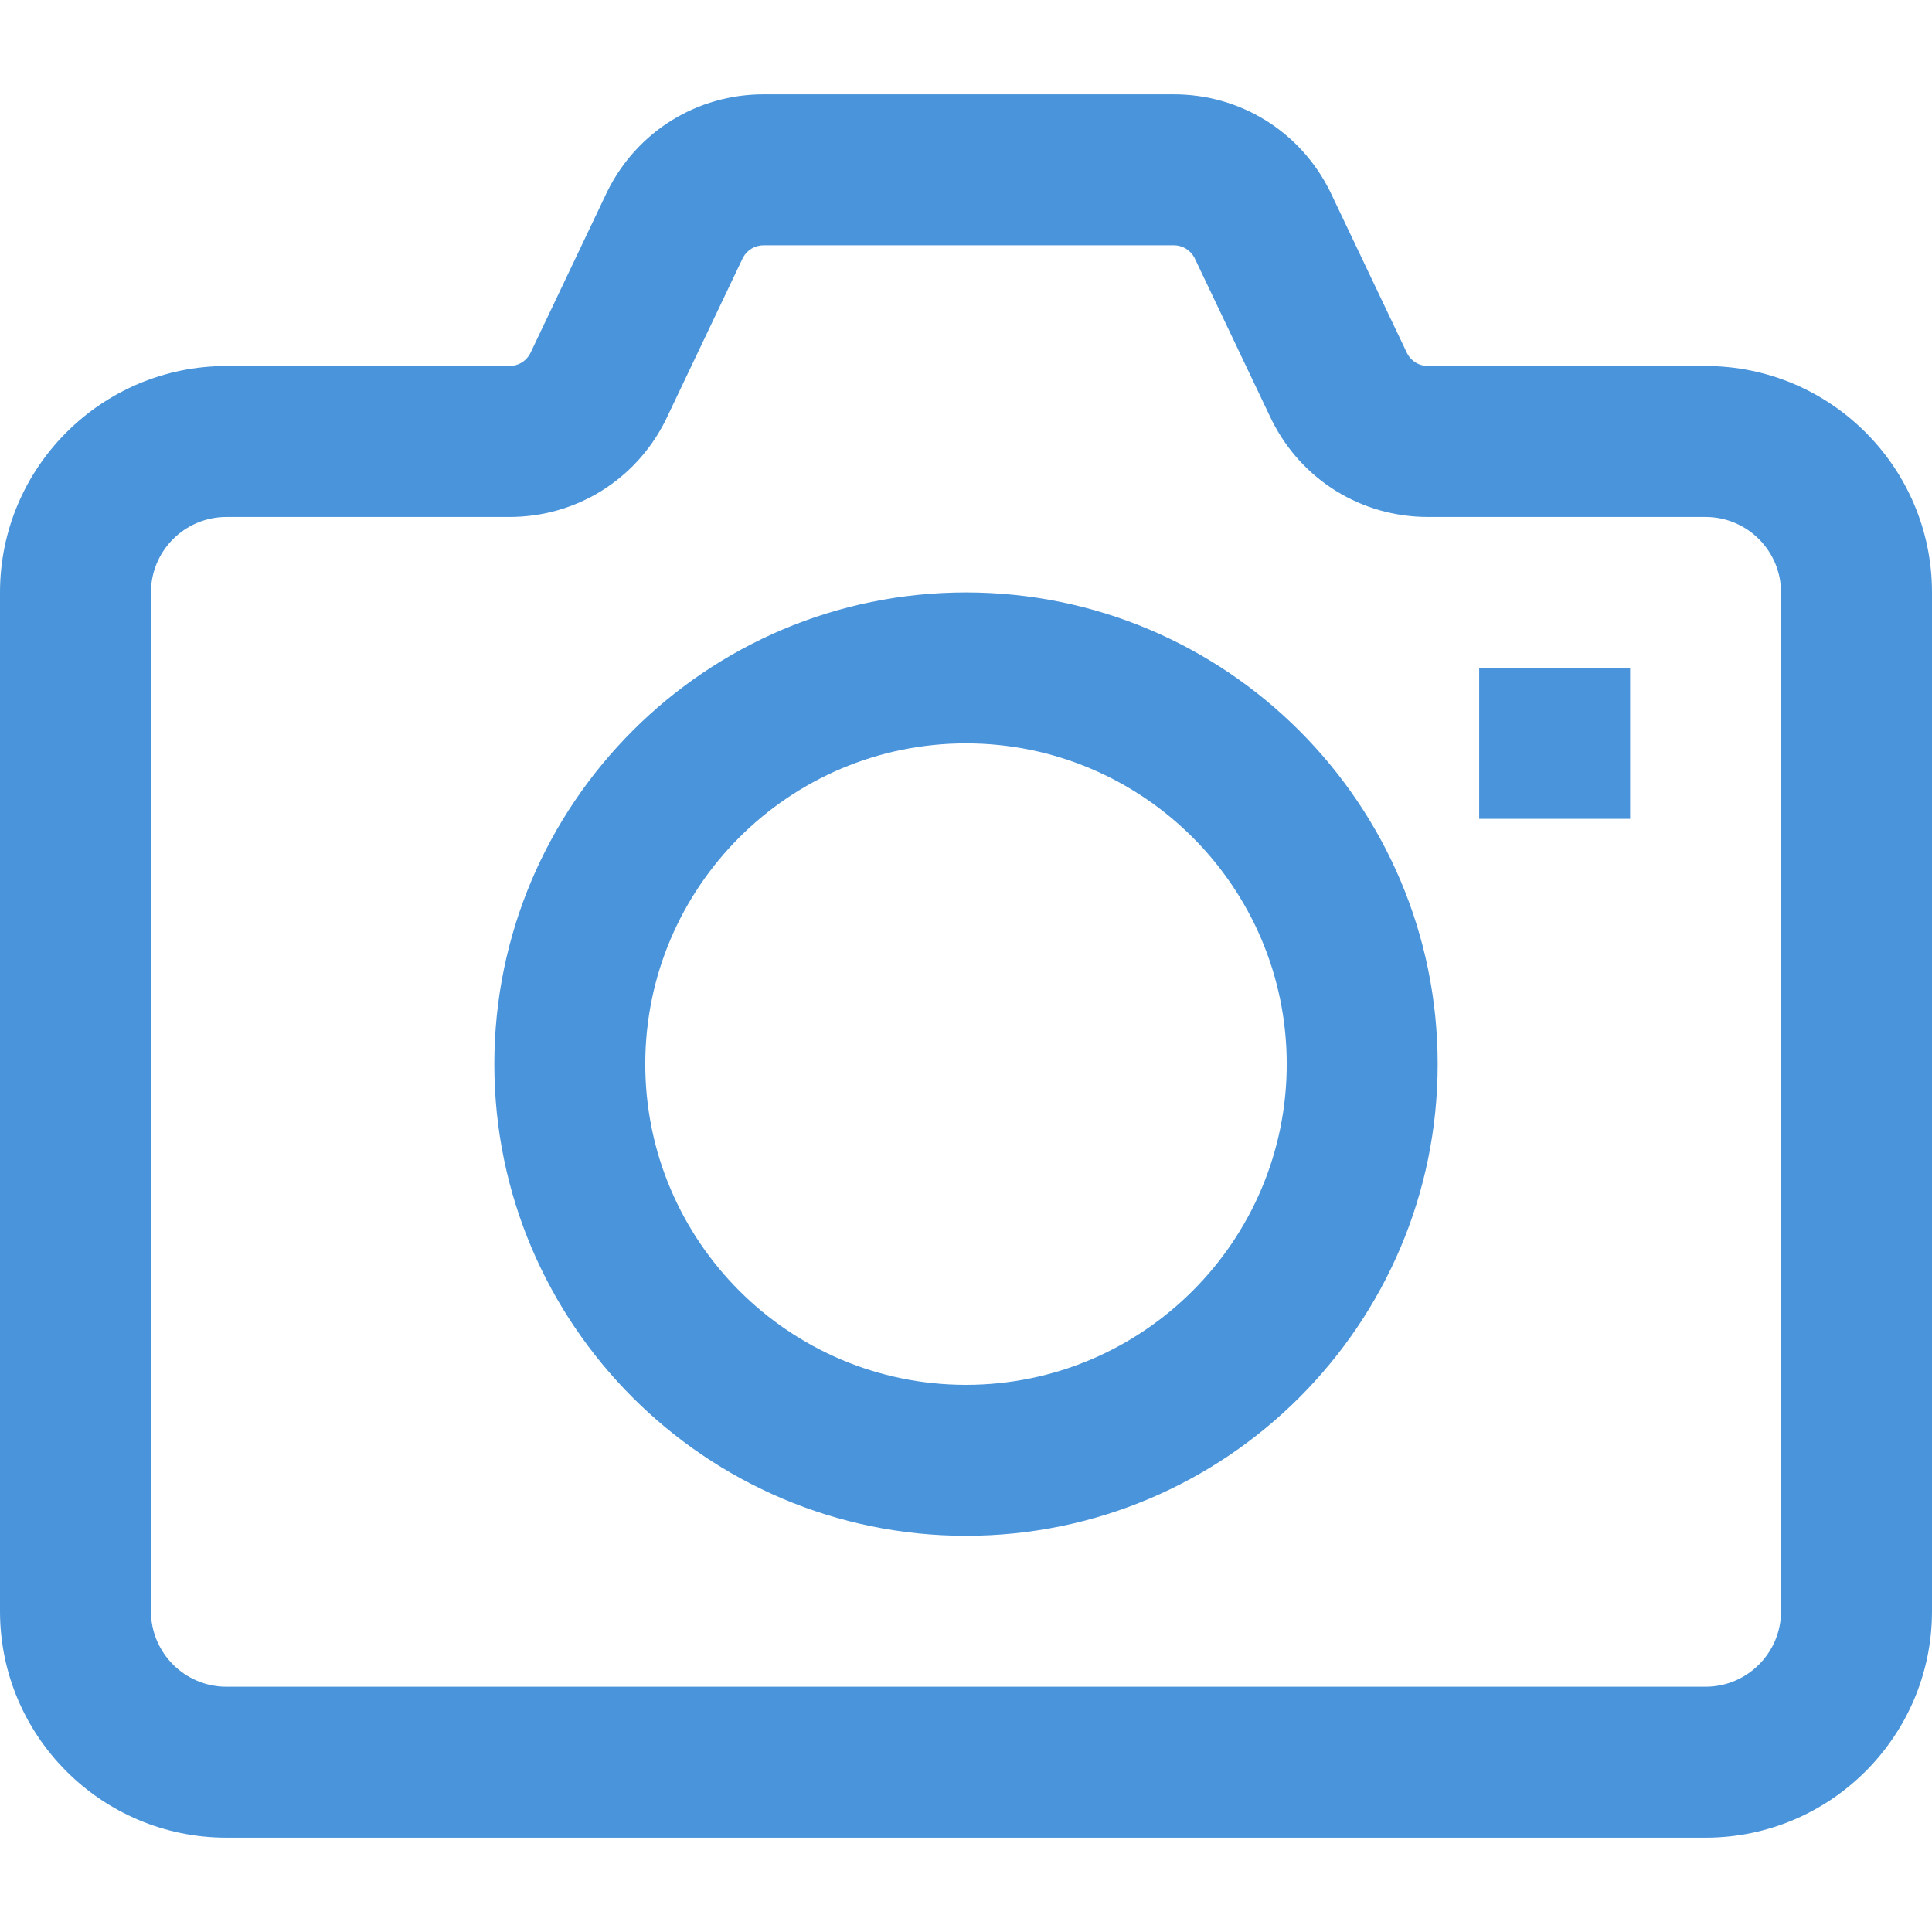
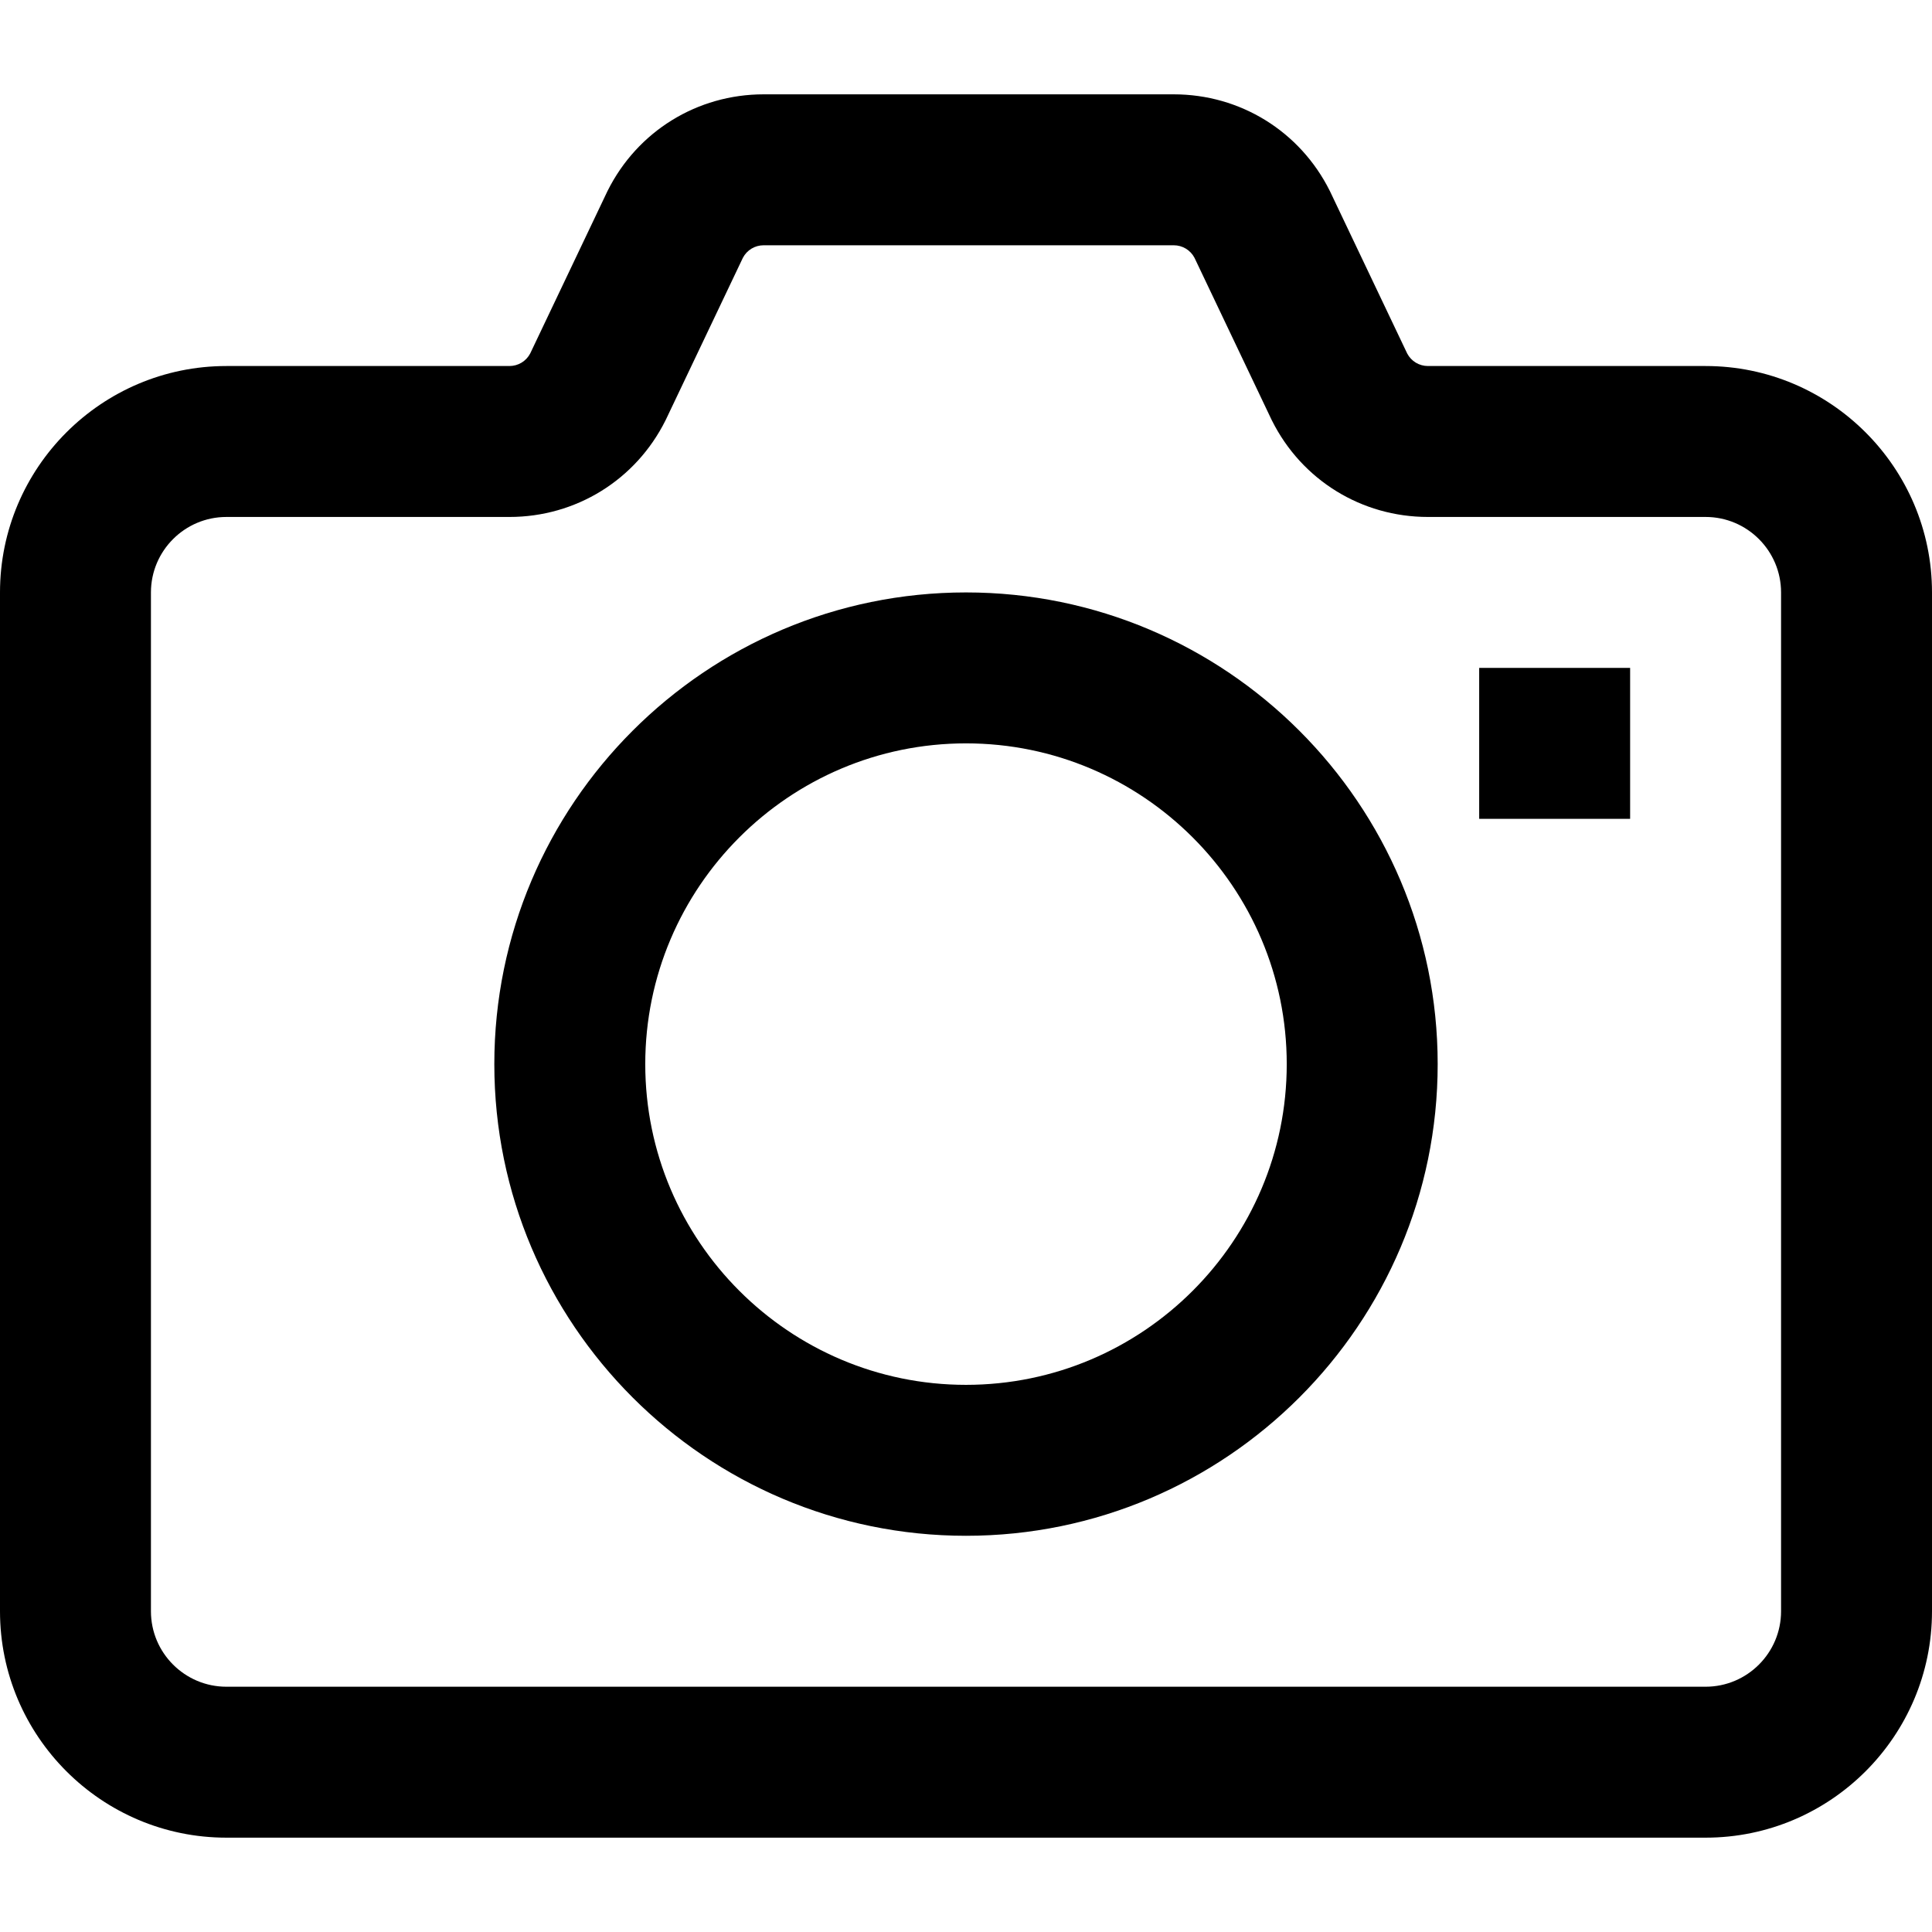
<svg xmlns="http://www.w3.org/2000/svg" version="1.1" id="Capa_1" x="0px" y="0px" viewBox="0 0 512 512" style="enable-background:new 0 0 512 512;" xml:space="preserve">
-   <defs id="defs47" />
-   <g id="g12" style="fill:#4994da;fill-opacity:0.995">
-     <g id="g10" style="fill:#4994da;fill-opacity:0.995">
-       <g id="g8" style="fill:#4994da;fill-opacity:0.995">
-         <path d="M256,157c-68.925,0-125,56.075-125,125s56.075,125,125,125s125-56.075,125-125S324.925,157,256,157z M256,367     c-46.869,0-85-38.131-85-85c0-46.869,38.131-85,85-85s85,38.131,85,85C341,328.869,302.869,367,256,367z" id="path2" style="fill:#4994da;fill-opacity:0.995" />
-         <path d="M452,97h-73.575c-2.329,0-4.428-1.271-5.508-3.327L352.562,50.9c-0.056-0.117-0.112-0.233-0.171-0.349     C344.512,34.791,328.67,25,311.049,25H202.376c-17.621,0-33.463,9.791-41.342,25.552c-0.059,0.116-0.115,0.232-0.171,0.349     l-20.356,42.775C139.427,95.729,137.329,97,135,97H60c-33.084,0-60,26.916-60,60v270c0,33.084,26.916,60,60,60h392     c33.084,0,60-26.916,60-60V157C512,123.916,485.084,97,452,97z M472,426.999c0,11.028-8.972,20-20,20H60     c-11.028,0-20-8.972-20-20V157c0-11.028,8.972-20,20-20h75c17.62,0,33.462-9.79,41.342-25.55c0.059-0.116,0.115-0.233,0.172-0.35     l20.356-42.775c1.079-2.054,3.177-3.325,5.506-3.325h108.673c2.329,0,4.427,1.271,5.506,3.324l20.356,42.775     c0.057,0.117,0.113,0.234,0.172,0.35c7.88,15.76,23.722,25.55,41.342,25.55H452c11.028,0,20,8.972,20,20V426.999z" id="path4" style="fill:#4994da;fill-opacity:0.995" />
-         <rect x="392" y="177" width="40" height="40" id="rect6" style="fill:#4994da;fill-opacity:0.995" />
+   <g>
+     <g>
+       <g>
+         <path d="M256,157c-68.925,0-125,56.075-125,125s56.075,125,125,125s125-56.075,125-125S324.925,157,256,157z M256,367     c-46.869,0-85-38.131-85-85c0-46.869,38.131-85,85-85s85,38.131,85,85C341,328.869,302.869,367,256,367z" />
+         <path d="M452,97h-73.575c-2.329,0-4.428-1.271-5.508-3.327L352.562,50.9c-0.056-0.117-0.112-0.233-0.171-0.349     C344.512,34.791,328.67,25,311.049,25H202.376c-17.621,0-33.463,9.791-41.342,25.552c-0.059,0.116-0.115,0.232-0.171,0.349     l-20.356,42.775C139.427,95.729,137.329,97,135,97H60c-33.084,0-60,26.916-60,60v270c0,33.084,26.916,60,60,60h392     c33.084,0,60-26.916,60-60V157C512,123.916,485.084,97,452,97z M472,426.999c0,11.028-8.972,20-20,20H60     c-11.028,0-20-8.972-20-20V157c0-11.028,8.972-20,20-20h75c17.62,0,33.462-9.79,41.342-25.55c0.059-0.116,0.115-0.233,0.172-0.35     l20.356-42.775c1.079-2.054,3.177-3.325,5.506-3.325h108.673c2.329,0,4.427,1.271,5.506,3.324l20.356,42.775     c0.057,0.117,0.113,0.234,0.172,0.35c7.88,15.76,23.722,25.55,41.342,25.55H452c11.028,0,20,8.972,20,20V426.999z" />
+         <rect x="392" y="177" width="40" height="40" />
      </g>
    </g>
  </g>
-   <g id="g14">
+   <g>
</g>
-   <g id="g16">
+   <g>
</g>
-   <g id="g18">
+   <g>
</g>
-   <g id="g20">
+   <g>
</g>
-   <g id="g22">
+   <g>
</g>
-   <g id="g24">
+   <g>
</g>
-   <g id="g26">
+   <g>
</g>
-   <g id="g28">
+   <g>
</g>
-   <g id="g30">
+   <g>
</g>
-   <g id="g32">
+   <g>
</g>
-   <g id="g34">
+   <g>
</g>
-   <g id="g36">
+   <g>
</g>
-   <g id="g38">
+   <g>
</g>
-   <g id="g40">
+   <g>
</g>
-   <g id="g42">
+   <g>
</g>
</svg>
